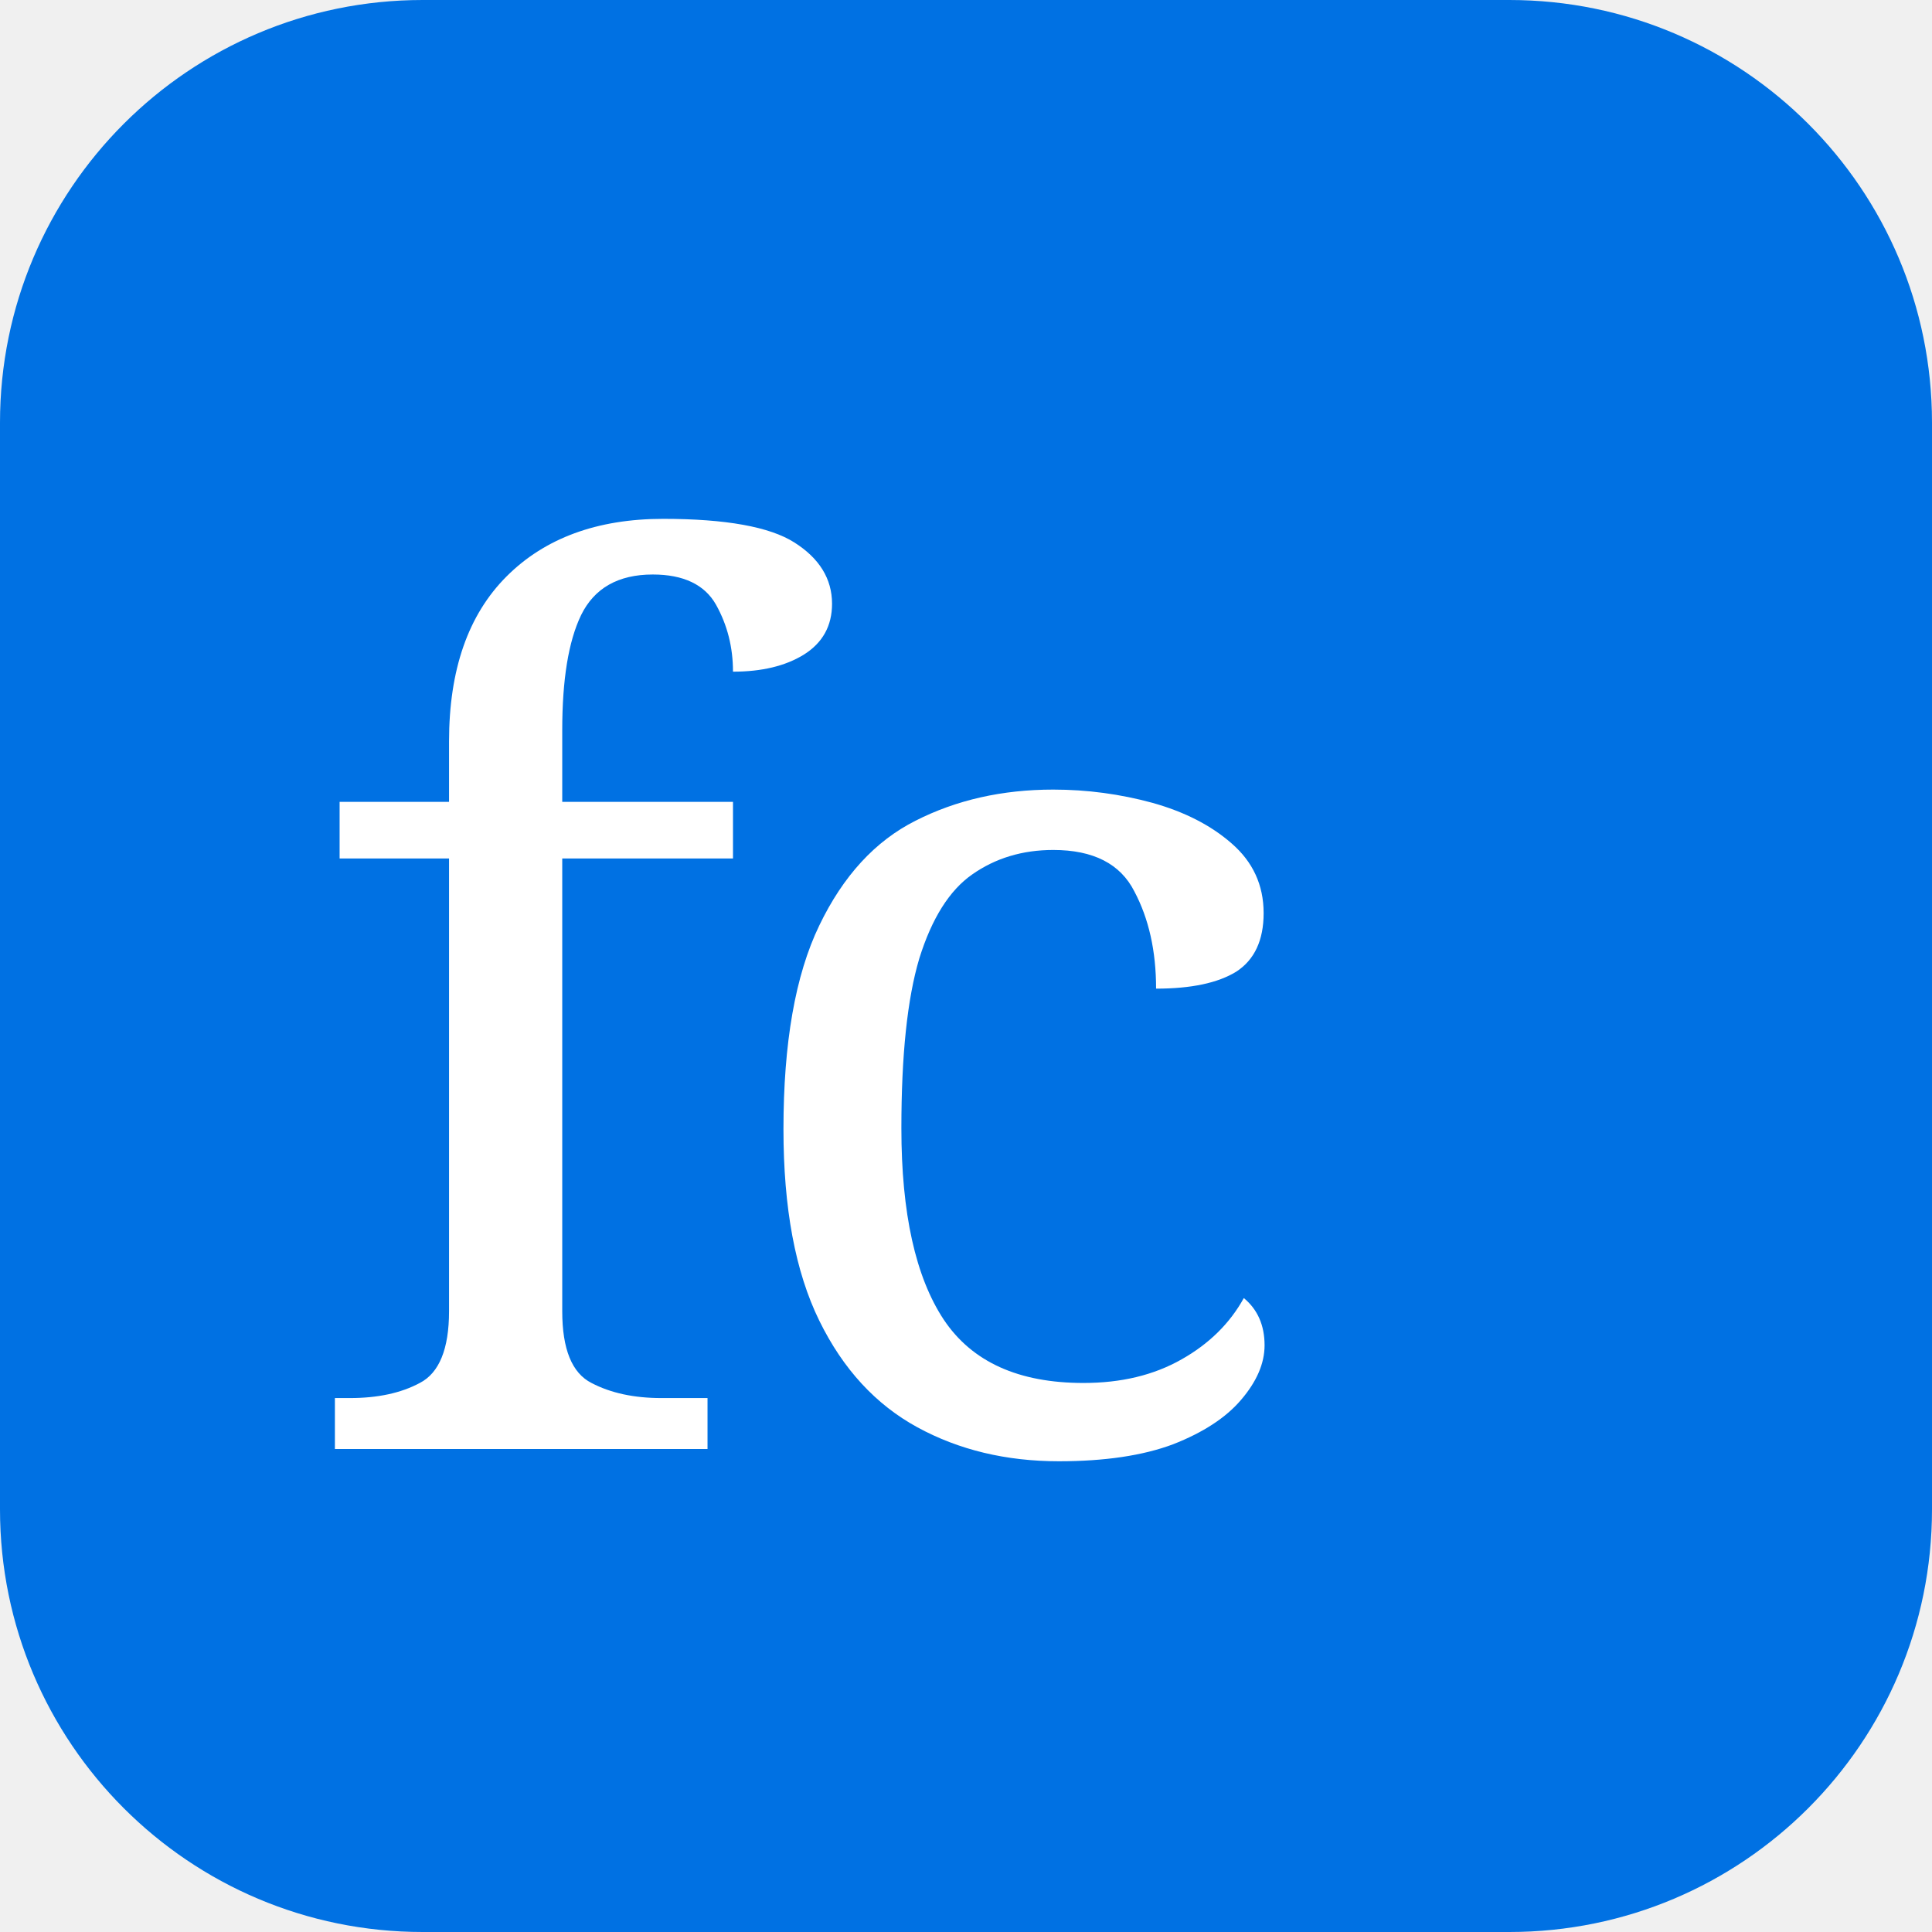
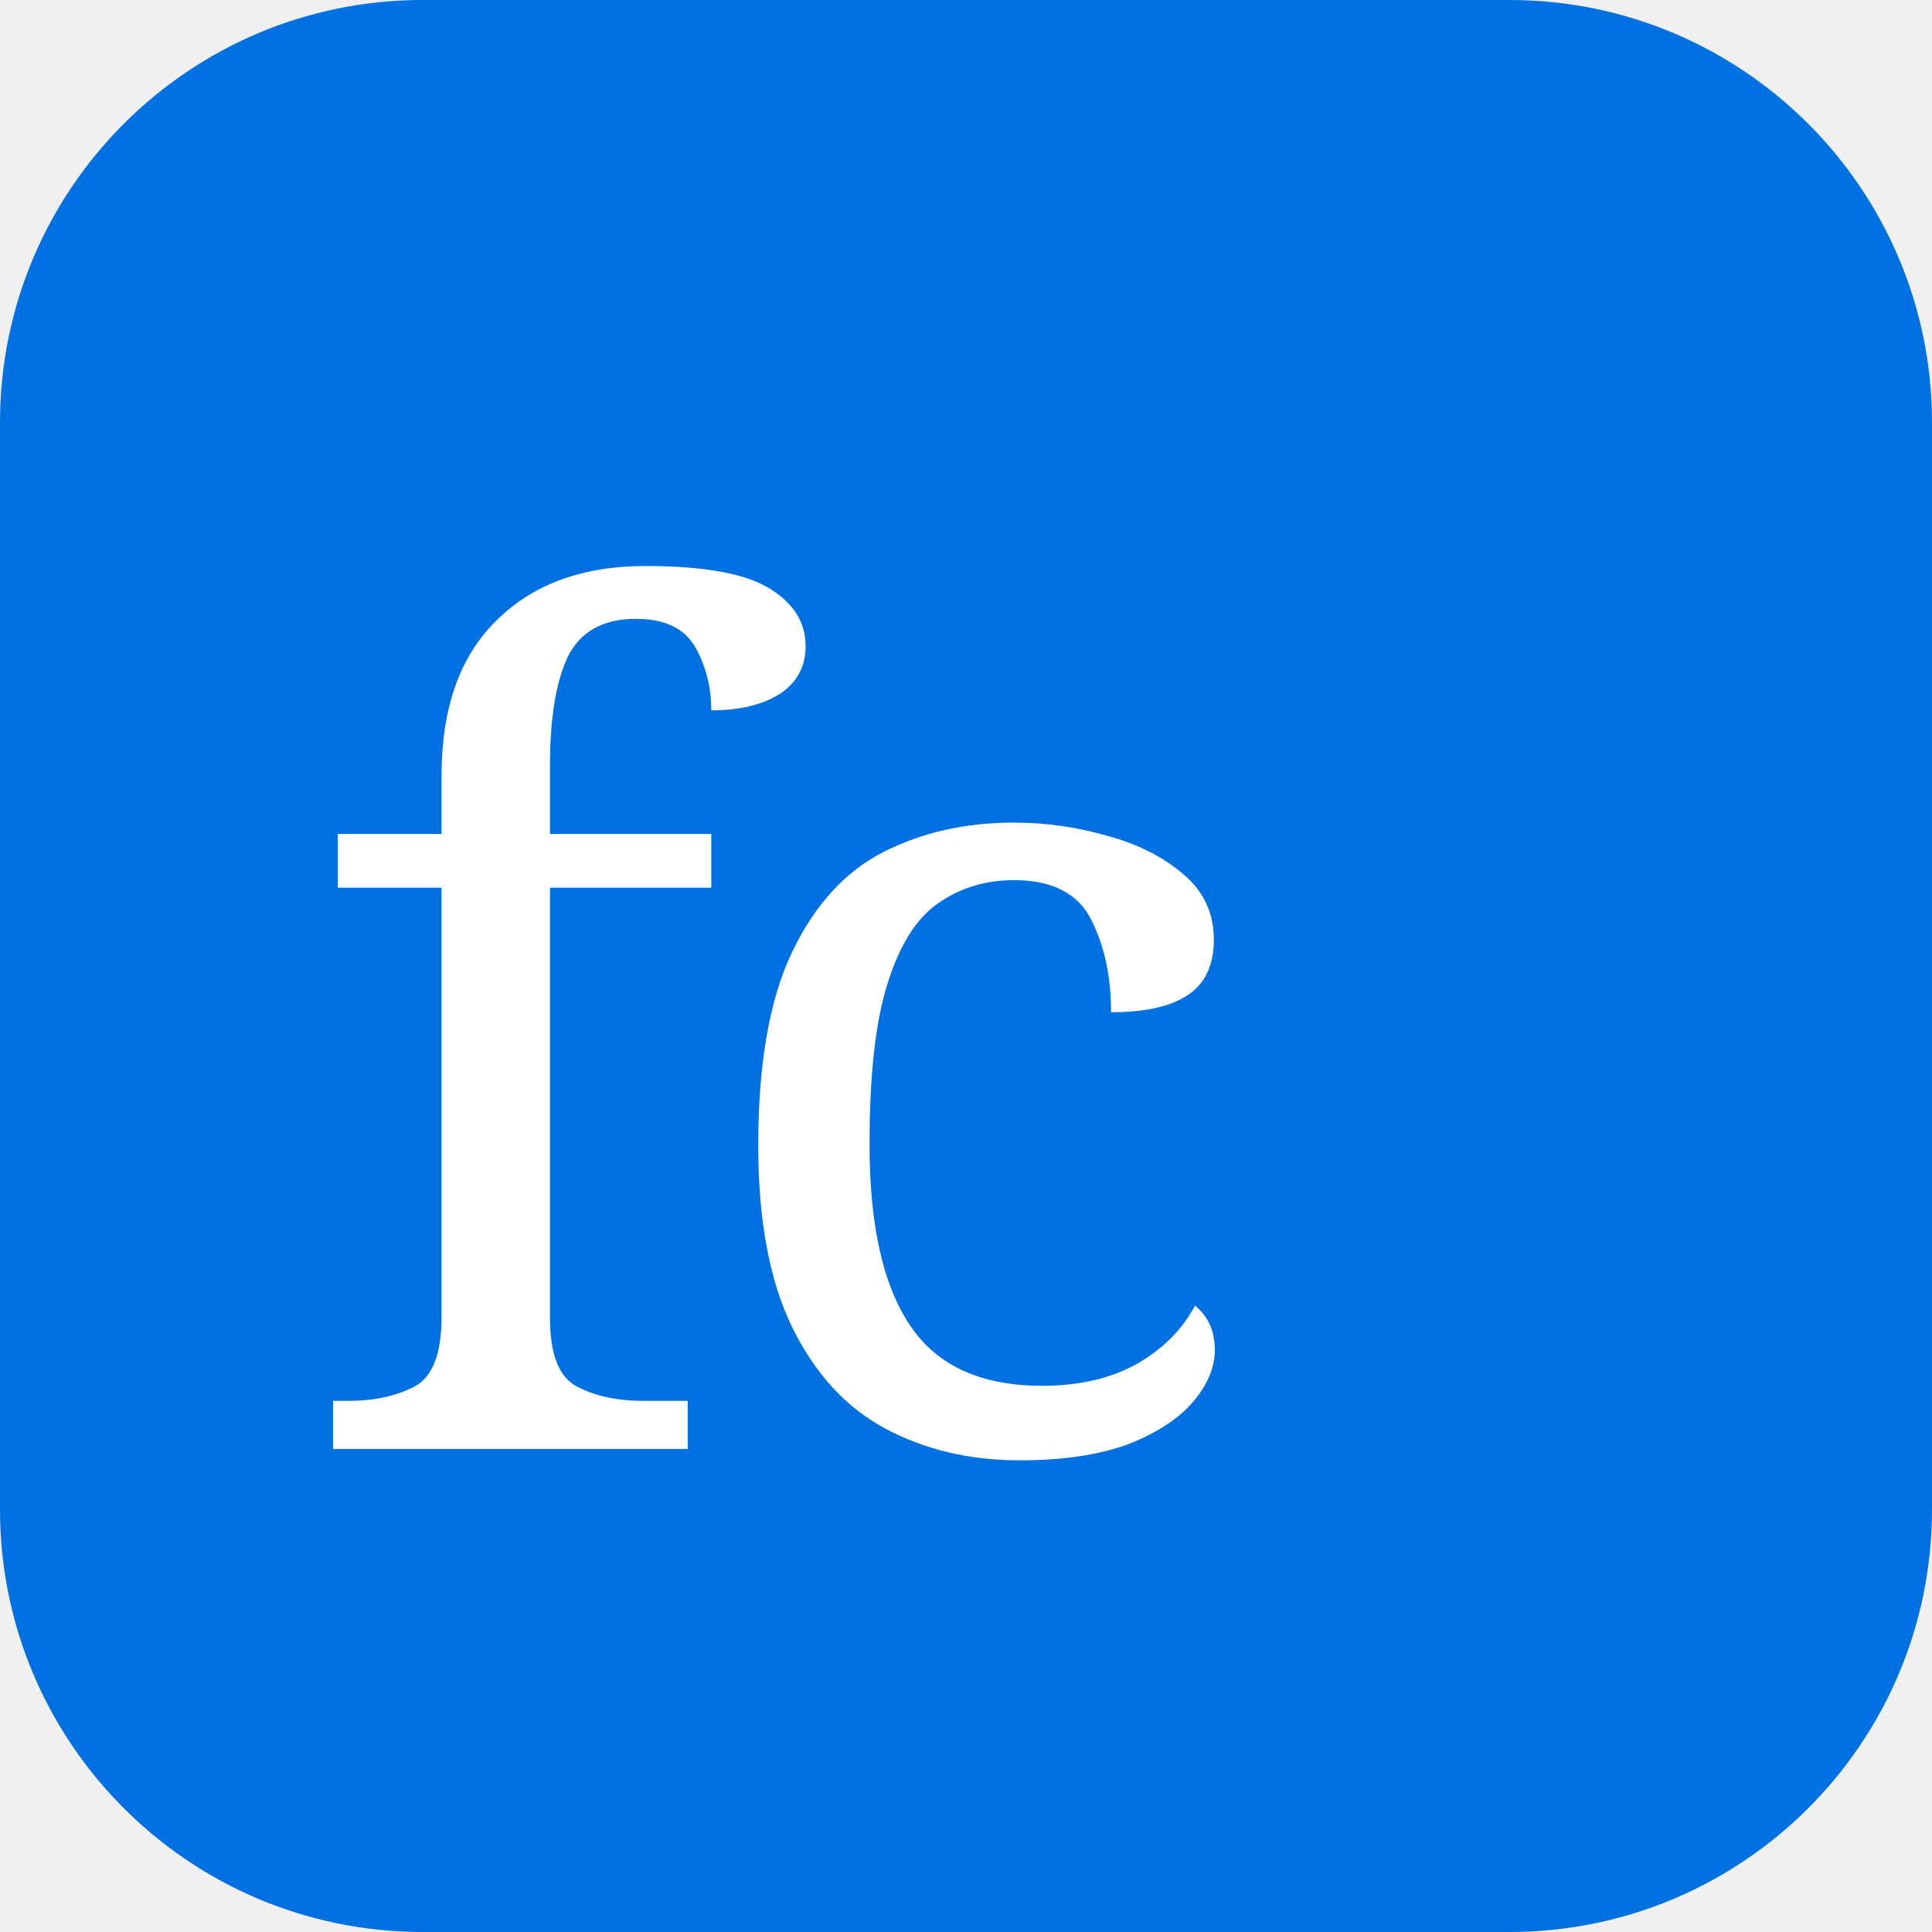
- <svg xmlns="http://www.w3.org/2000/svg" viewBox="0 0 32 32">
+ <svg xmlns="http://www.w3.org/2000/svg" viewBox="0 0 32 32" width="32" height="32">
  <rect width="32" height="32" rx="7" fill="#0071e3" />
-   <text x="5" y="24" font-family="Georgia,serif" font-size="20" font-weight="300" fill="white" letter-spacing="-0.5">fc</text>
+   <text x="5" y="24" font-family="Georgia, serif" font-size="19" font-weight="300" fill="white" letter-spacing="-0.5">fc</text>
</svg>
